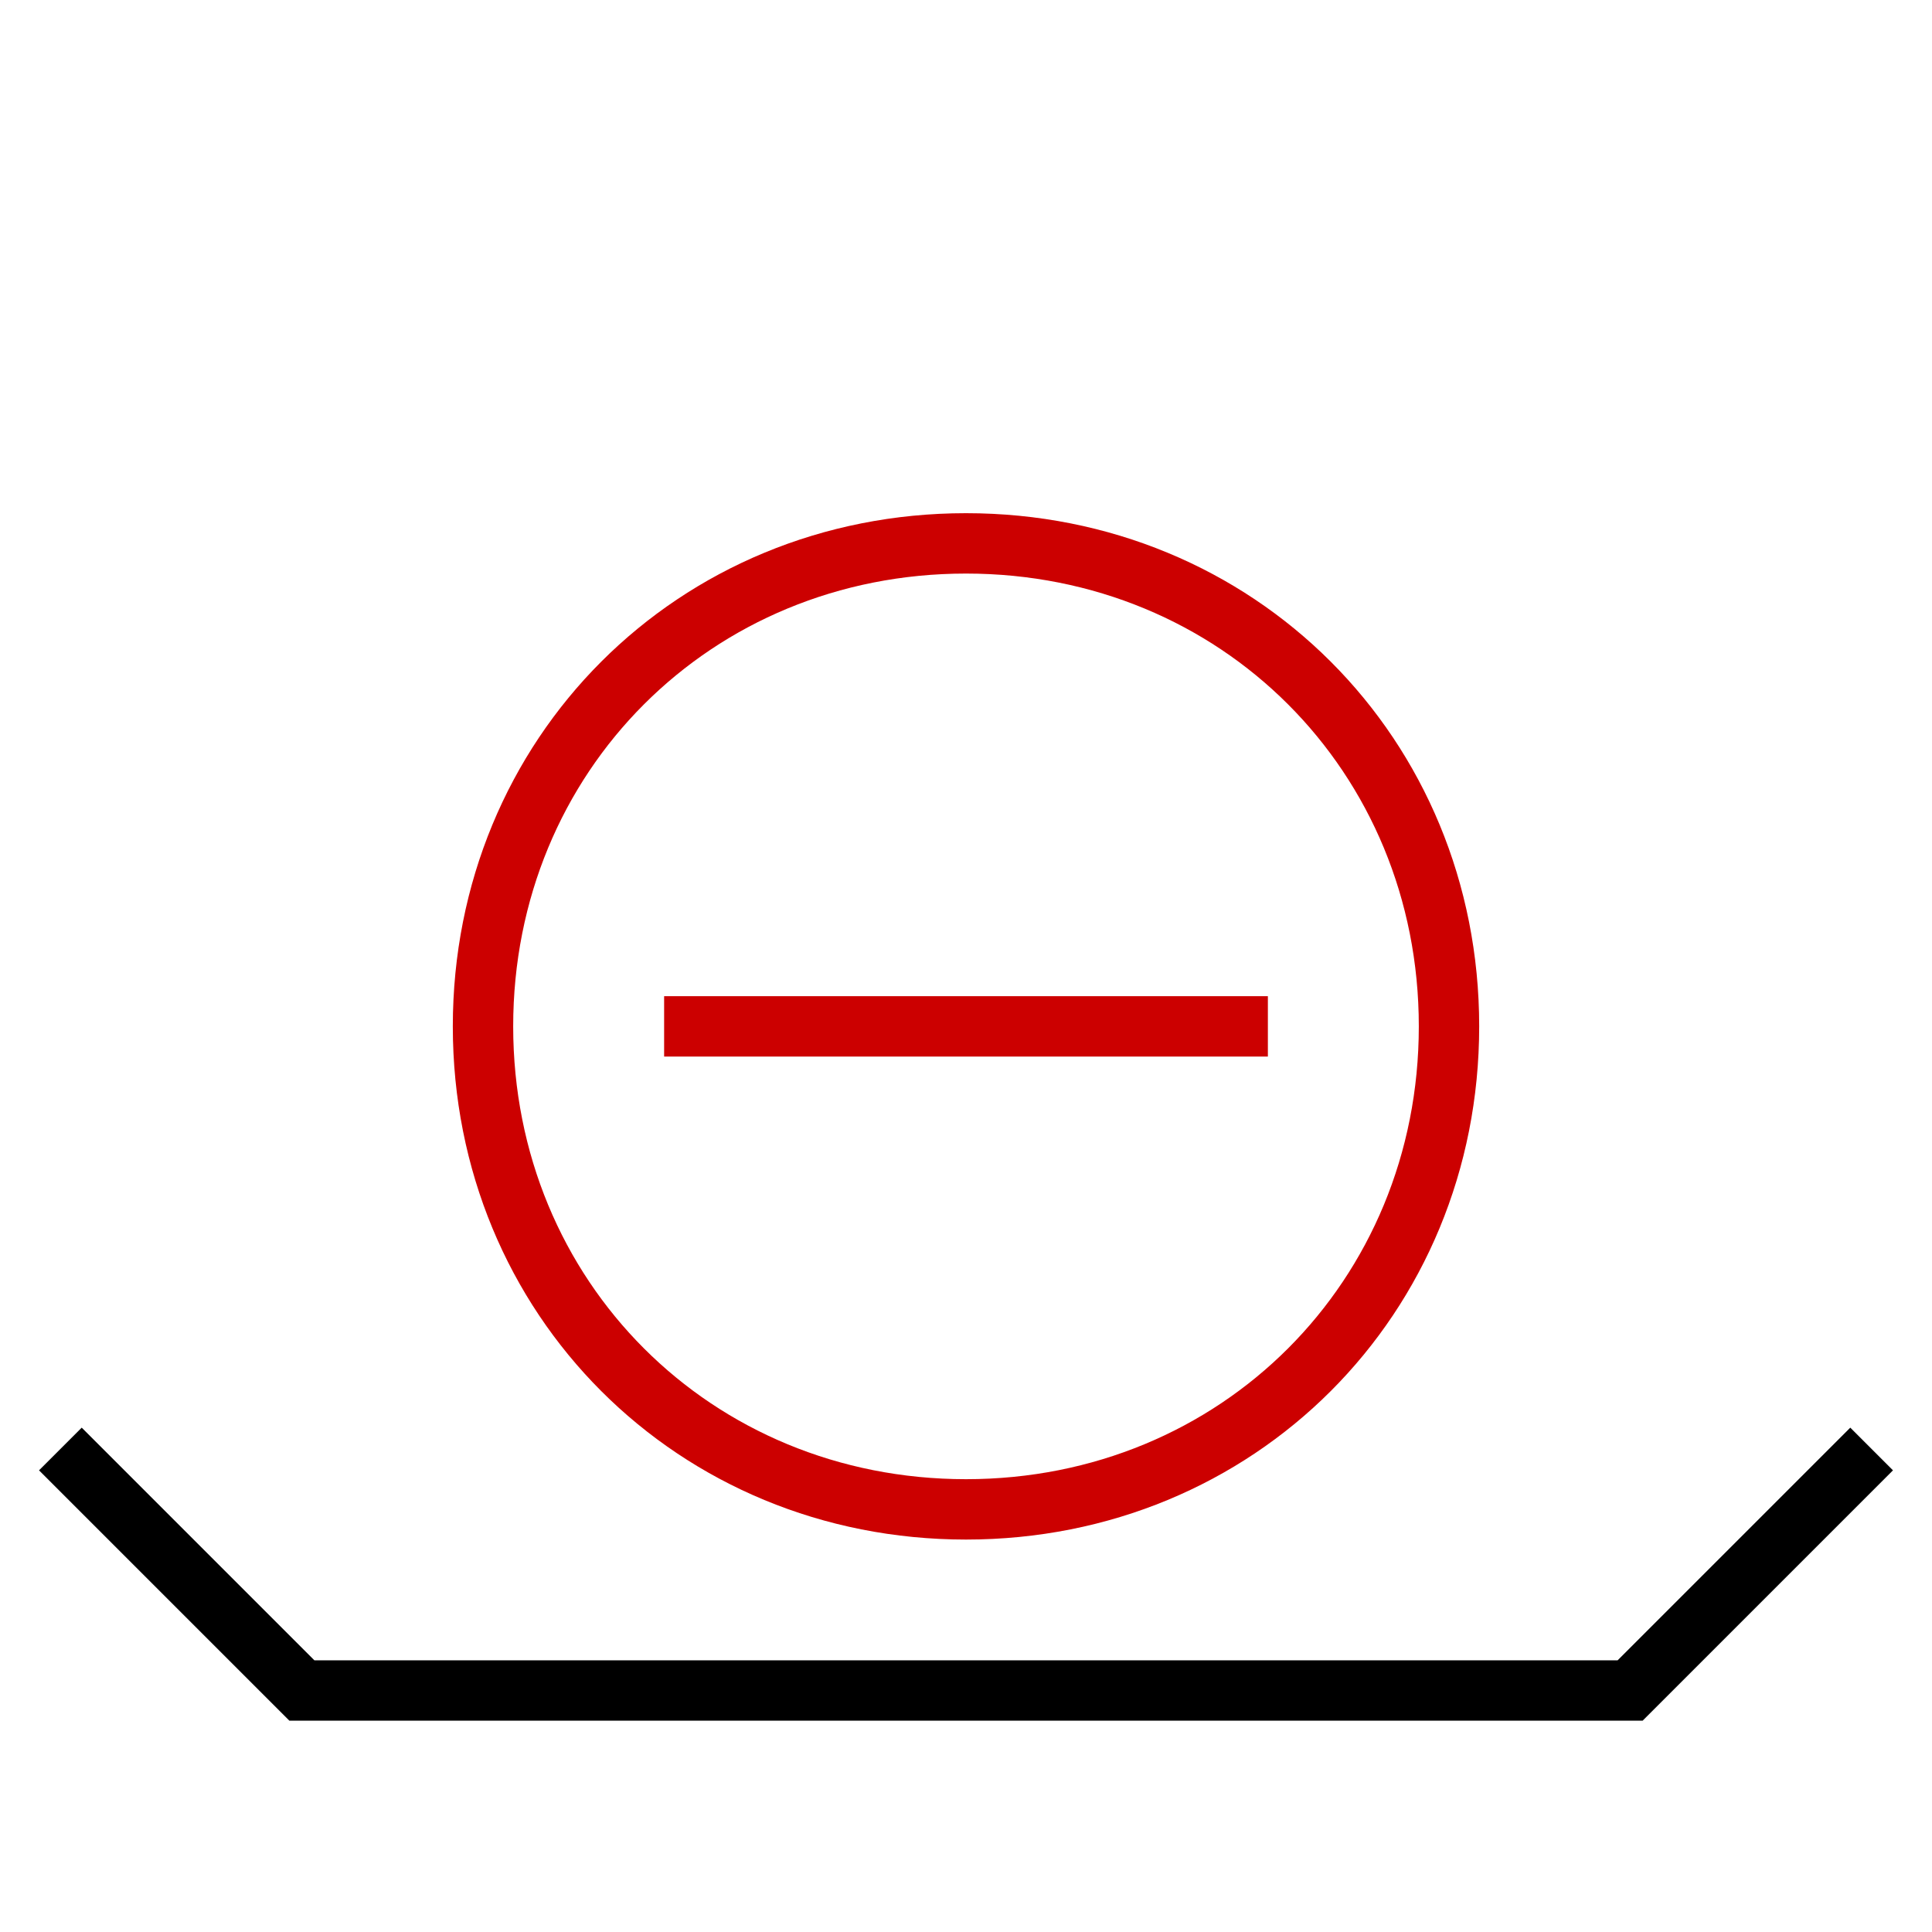
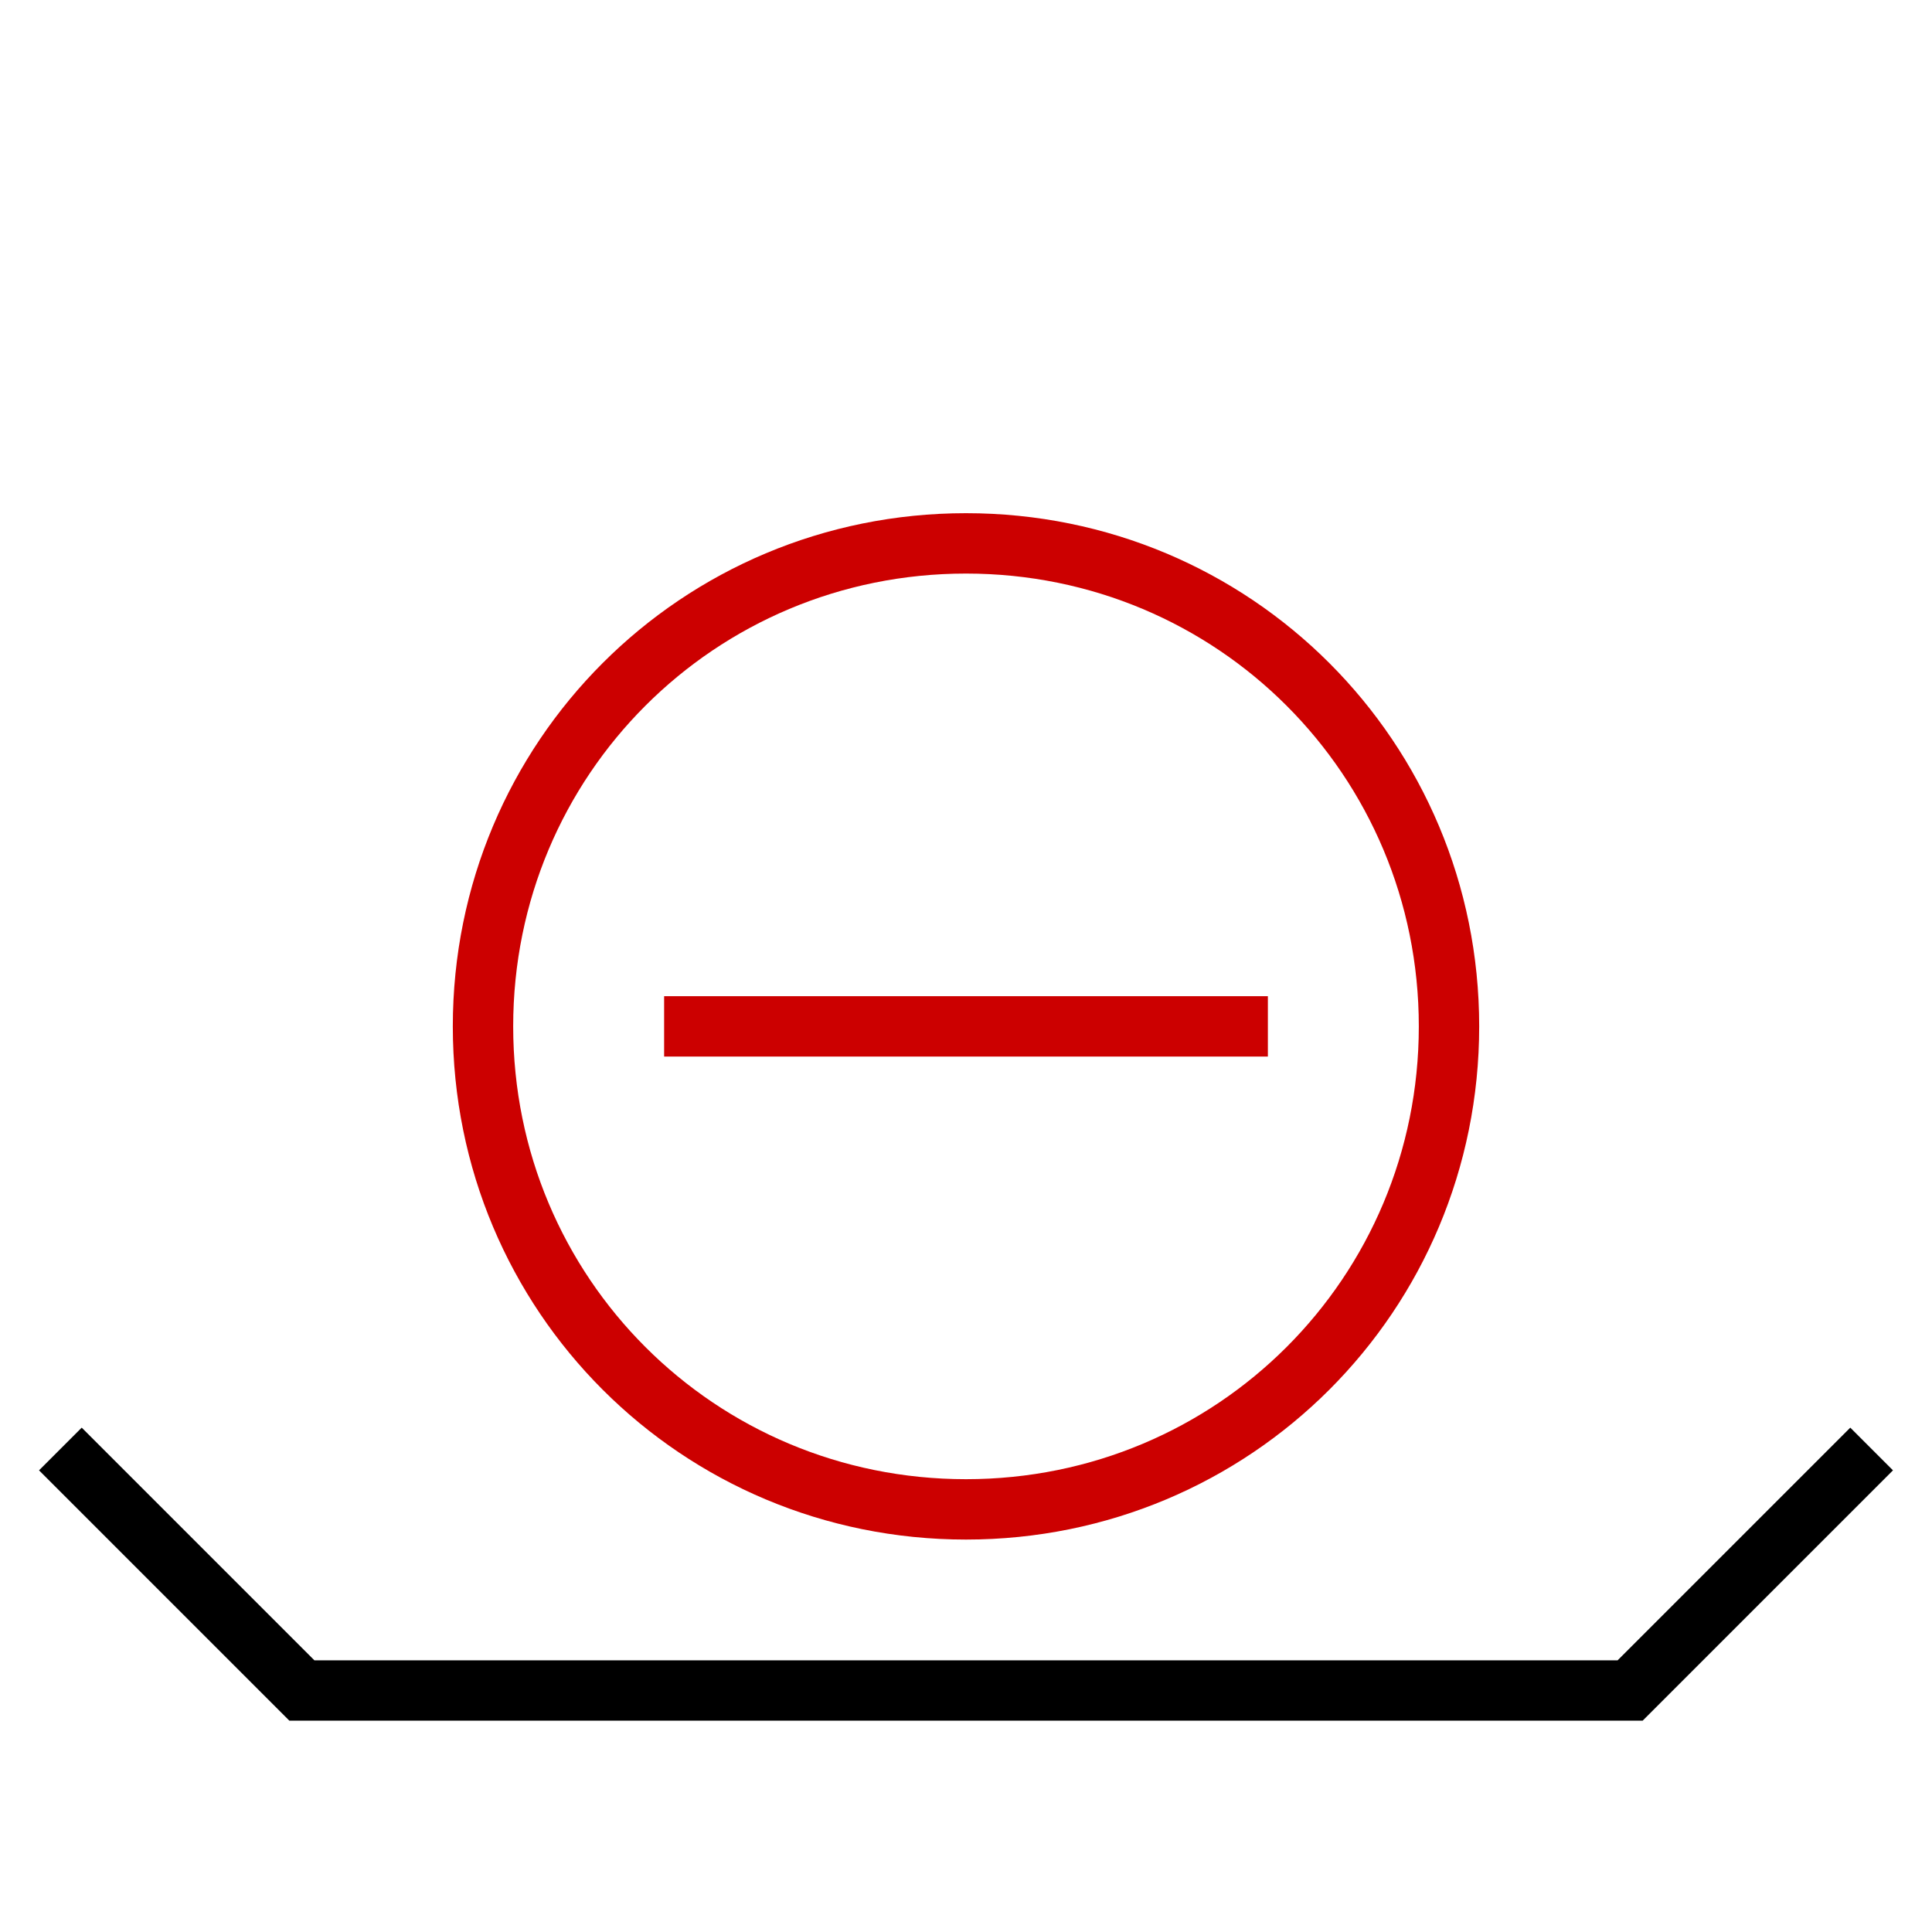
<svg xmlns="http://www.w3.org/2000/svg" width="100%" height="100%" viewBox="0 0 32 32" preserveAspectRatio="xMidYMid meet" version="1.1">
  <path stroke="black" fill="none" d="m 1,24 4,4 22,0 4,-4 " />
-   <path stroke="#cc0000" fill="none" d="m 8,17 c 0,-4.5 3.5,-8 8,-8 s 8,3.5 8,8 s -3.5,8 -8,8 s -8,-3.5 -8,-8 " />
+   <path stroke="#cc0000" fill="none" d="m 8,17 c 0,-4.438 3.562,-8 8,-8 s 8,3.562 8,8 s -3.562,8 -8,8 s -8,-3.562 -8,-8 " />
  <path stroke="#cc0000" fill="none" d="m 11,17 l 10,0 " />
</svg>
